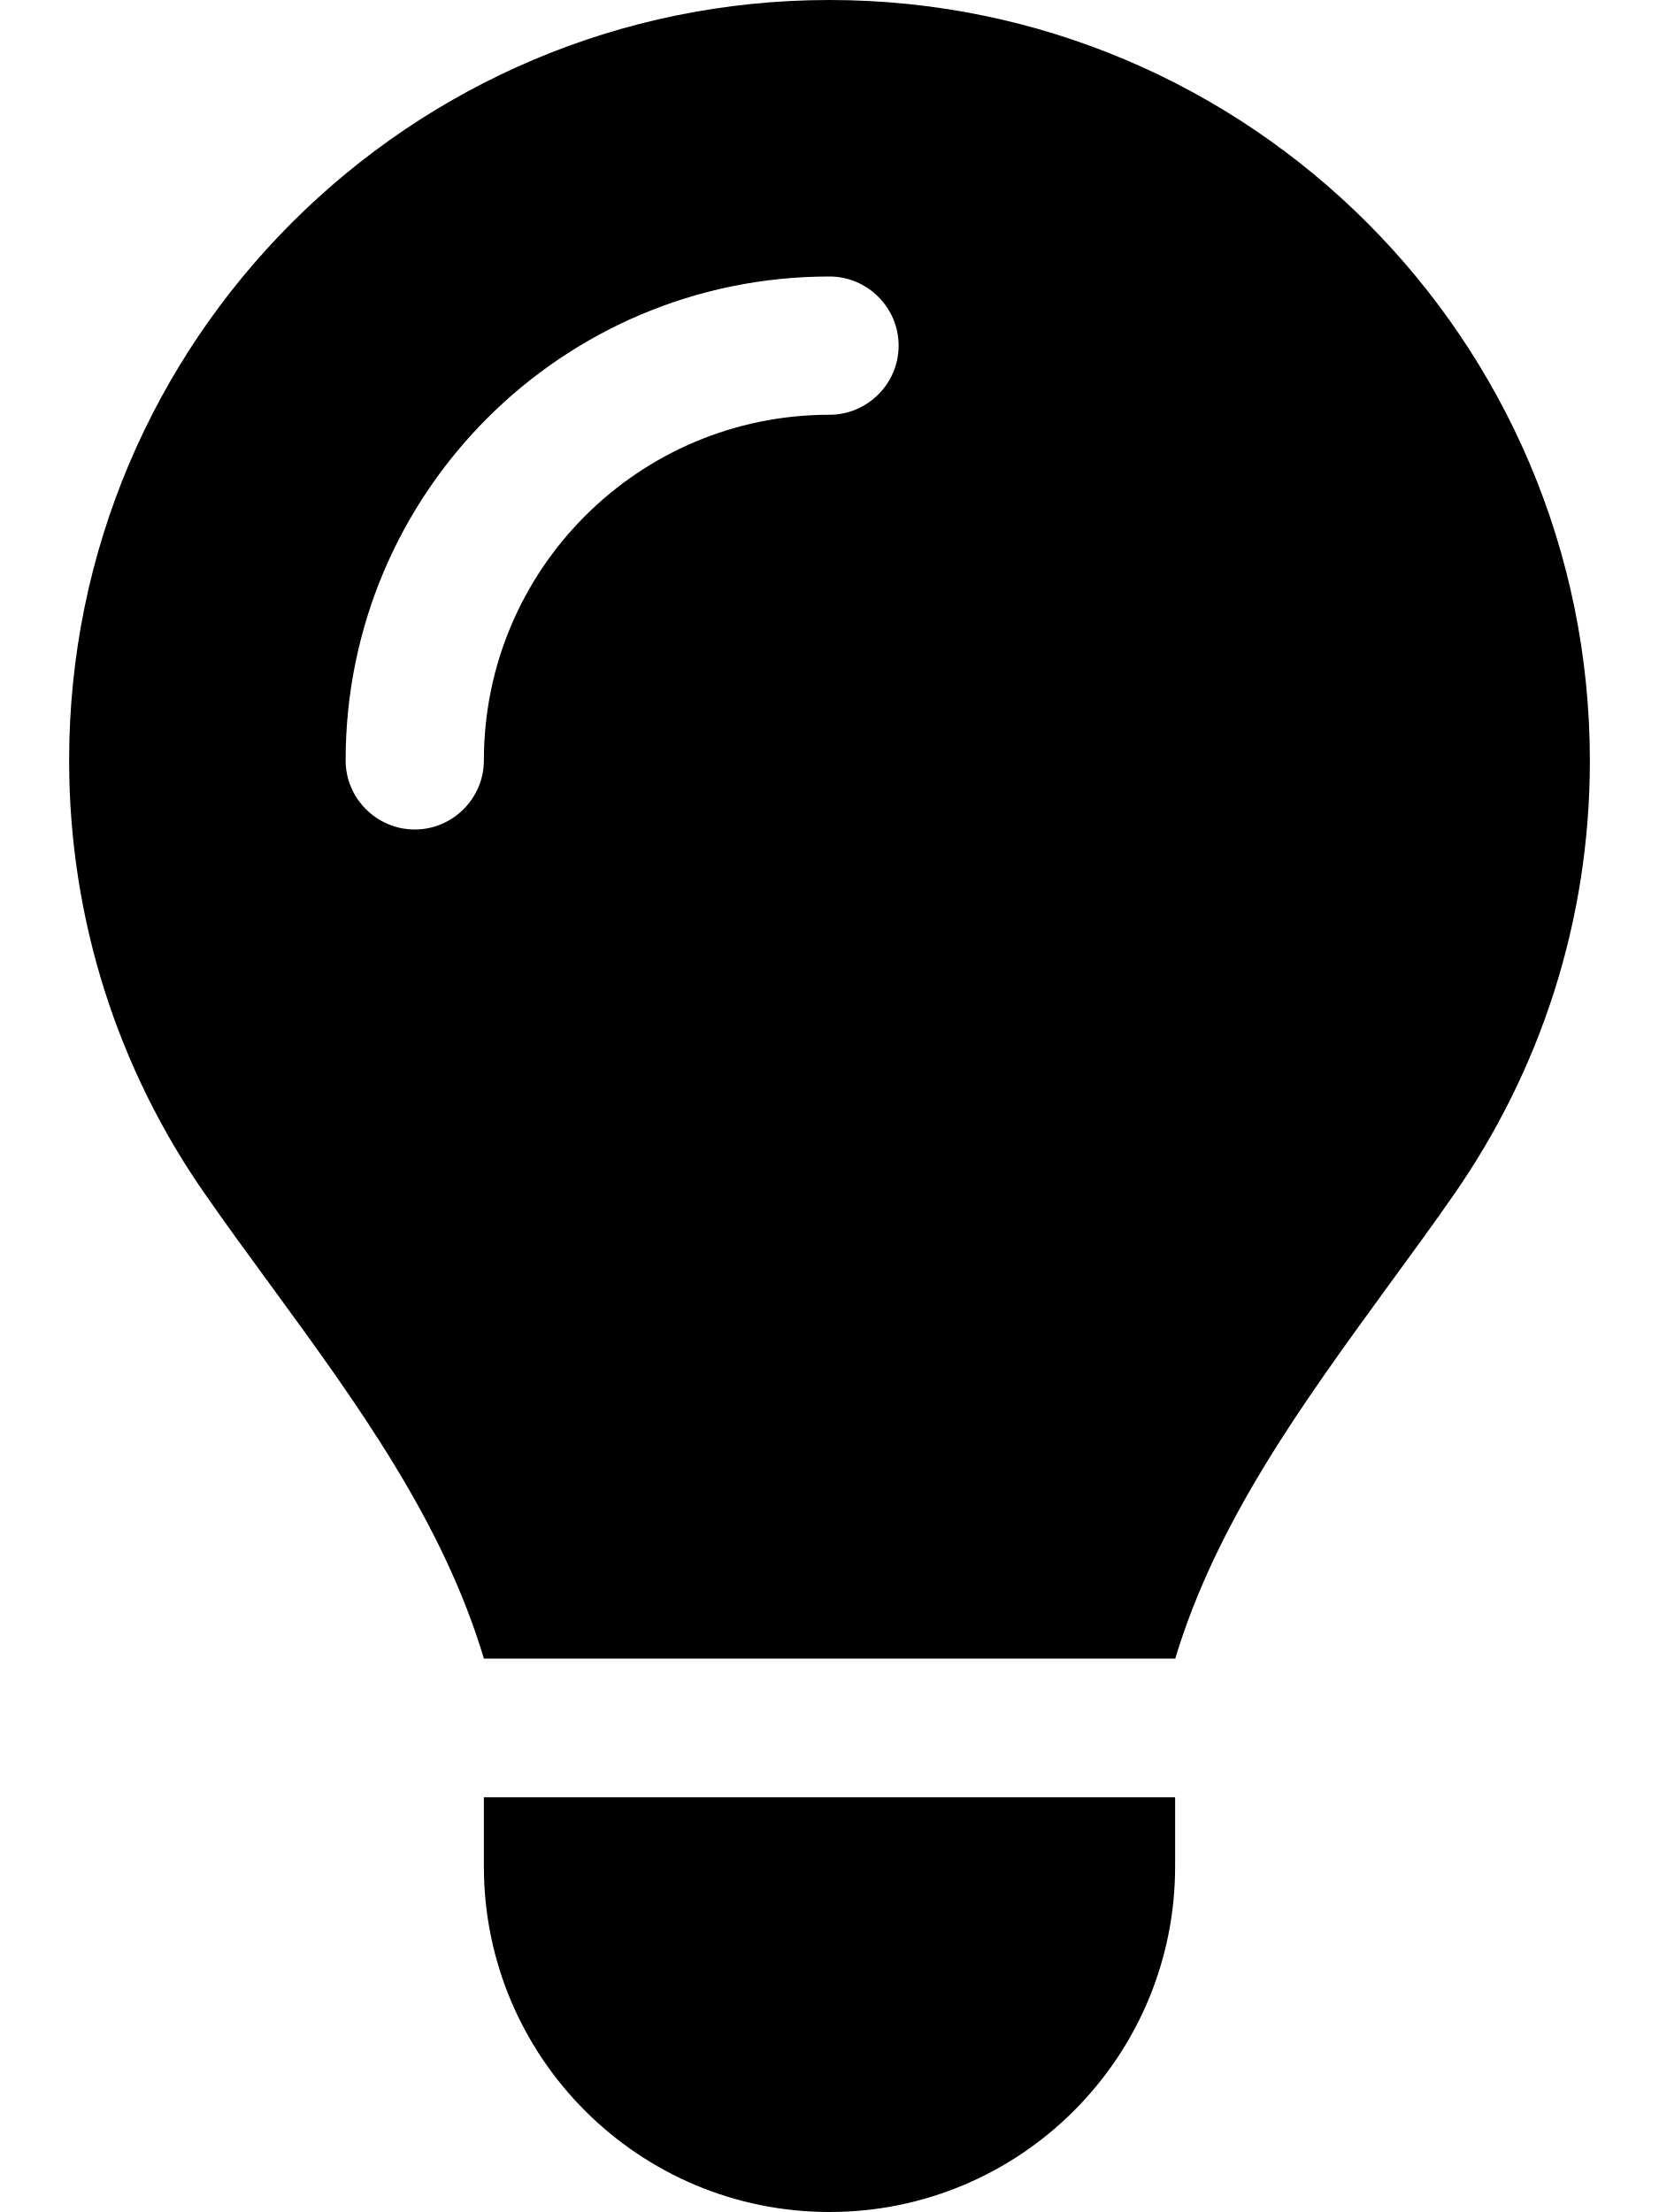
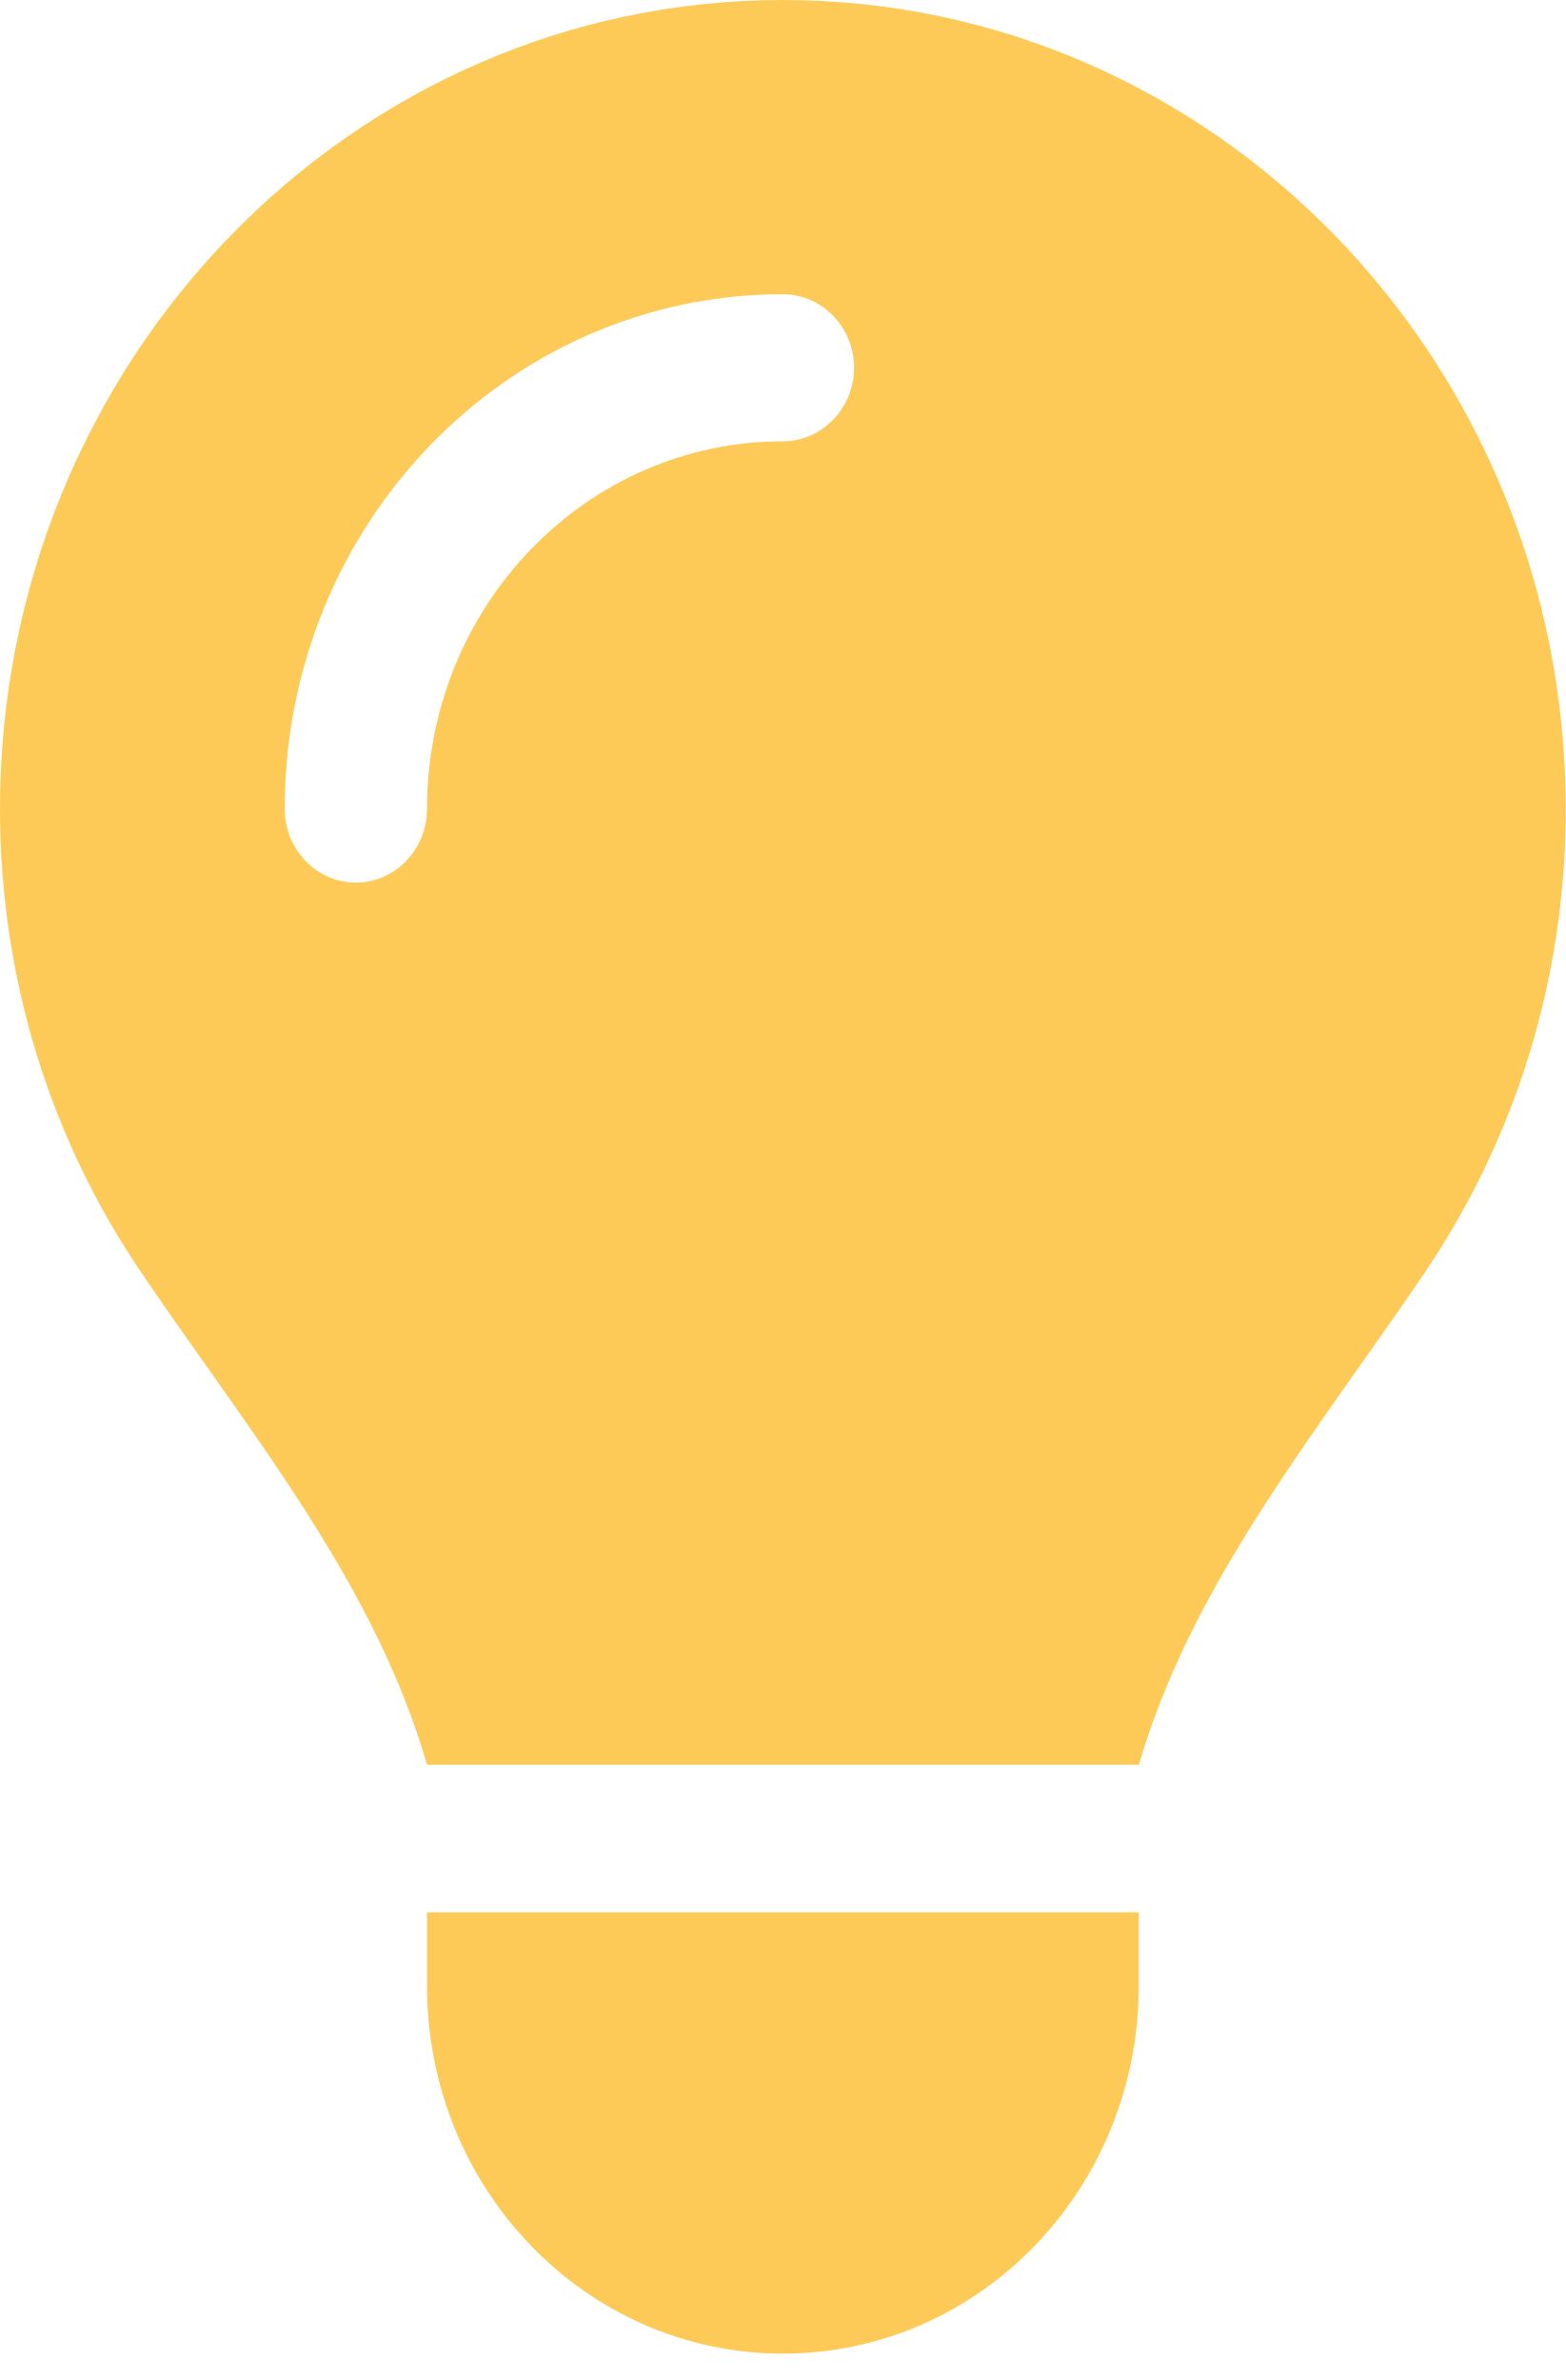
- <svg xmlns="http://www.w3.org/2000/svg" viewBox="0 0 384 512">
-   <path d="M272 384c9.6-31.9 29.5-59.1 49.2-86.2c0 0 0 0 0 0c5.2-7.1 10.4-14.2 15.4-21.4c19.8-28.5 31.4-63 31.4-100.3C368 78.8 289.2 0 192 0S16 78.8 16 176c0 37.3 11.6 71.9 31.4 100.3c5 7.2 10.2 14.3 15.4 21.4c0 0 0 0 0 0c19.8 27.1 39.7 54.4 49.2 86.2l160 0zM192 512c44.2 0 80-35.8 80-80l0-16-160 0 0 16c0 44.2 35.8 80 80 80zM112 176c0 8.8-7.2 16-16 16s-16-7.2-16-16c0-61.9 50.1-112 112-112c8.8 0 16 7.2 16 16s-7.2 16-16 16c-44.2 0-80 35.8-80 80z" />
+ <svg xmlns="http://www.w3.org/2000/svg" width="50" height="76" viewBox="0 0 50 76" fill="none">
+   <path d="M36.364 56.369C37.727 51.686 40.554 47.693 43.352 43.715C44.091 42.673 44.83 41.631 45.54 40.574C48.352 36.39 50 31.326 50 25.85C50 11.567 38.807 0 25 0C11.193 0 0 11.567 0 25.836C0 31.311 1.648 36.39 4.46 40.559C5.17 41.616 5.909 42.658 6.648 43.7C9.46 47.678 12.287 51.686 13.636 56.354H36.364V56.369ZM25 75.158C31.278 75.158 36.364 69.903 36.364 63.415V61.066H13.636V63.415C13.636 69.903 18.722 75.158 25 75.158ZM13.636 25.836C13.636 27.127 12.614 28.184 11.364 28.184C10.114 28.184 9.091 27.127 9.091 25.836C9.091 16.749 16.207 9.395 25 9.395C26.25 9.395 27.273 10.452 27.273 11.743C27.273 13.035 26.25 14.092 25 14.092C18.722 14.092 13.636 19.347 13.636 25.836Z" fill="#FECA57" />
</svg>
